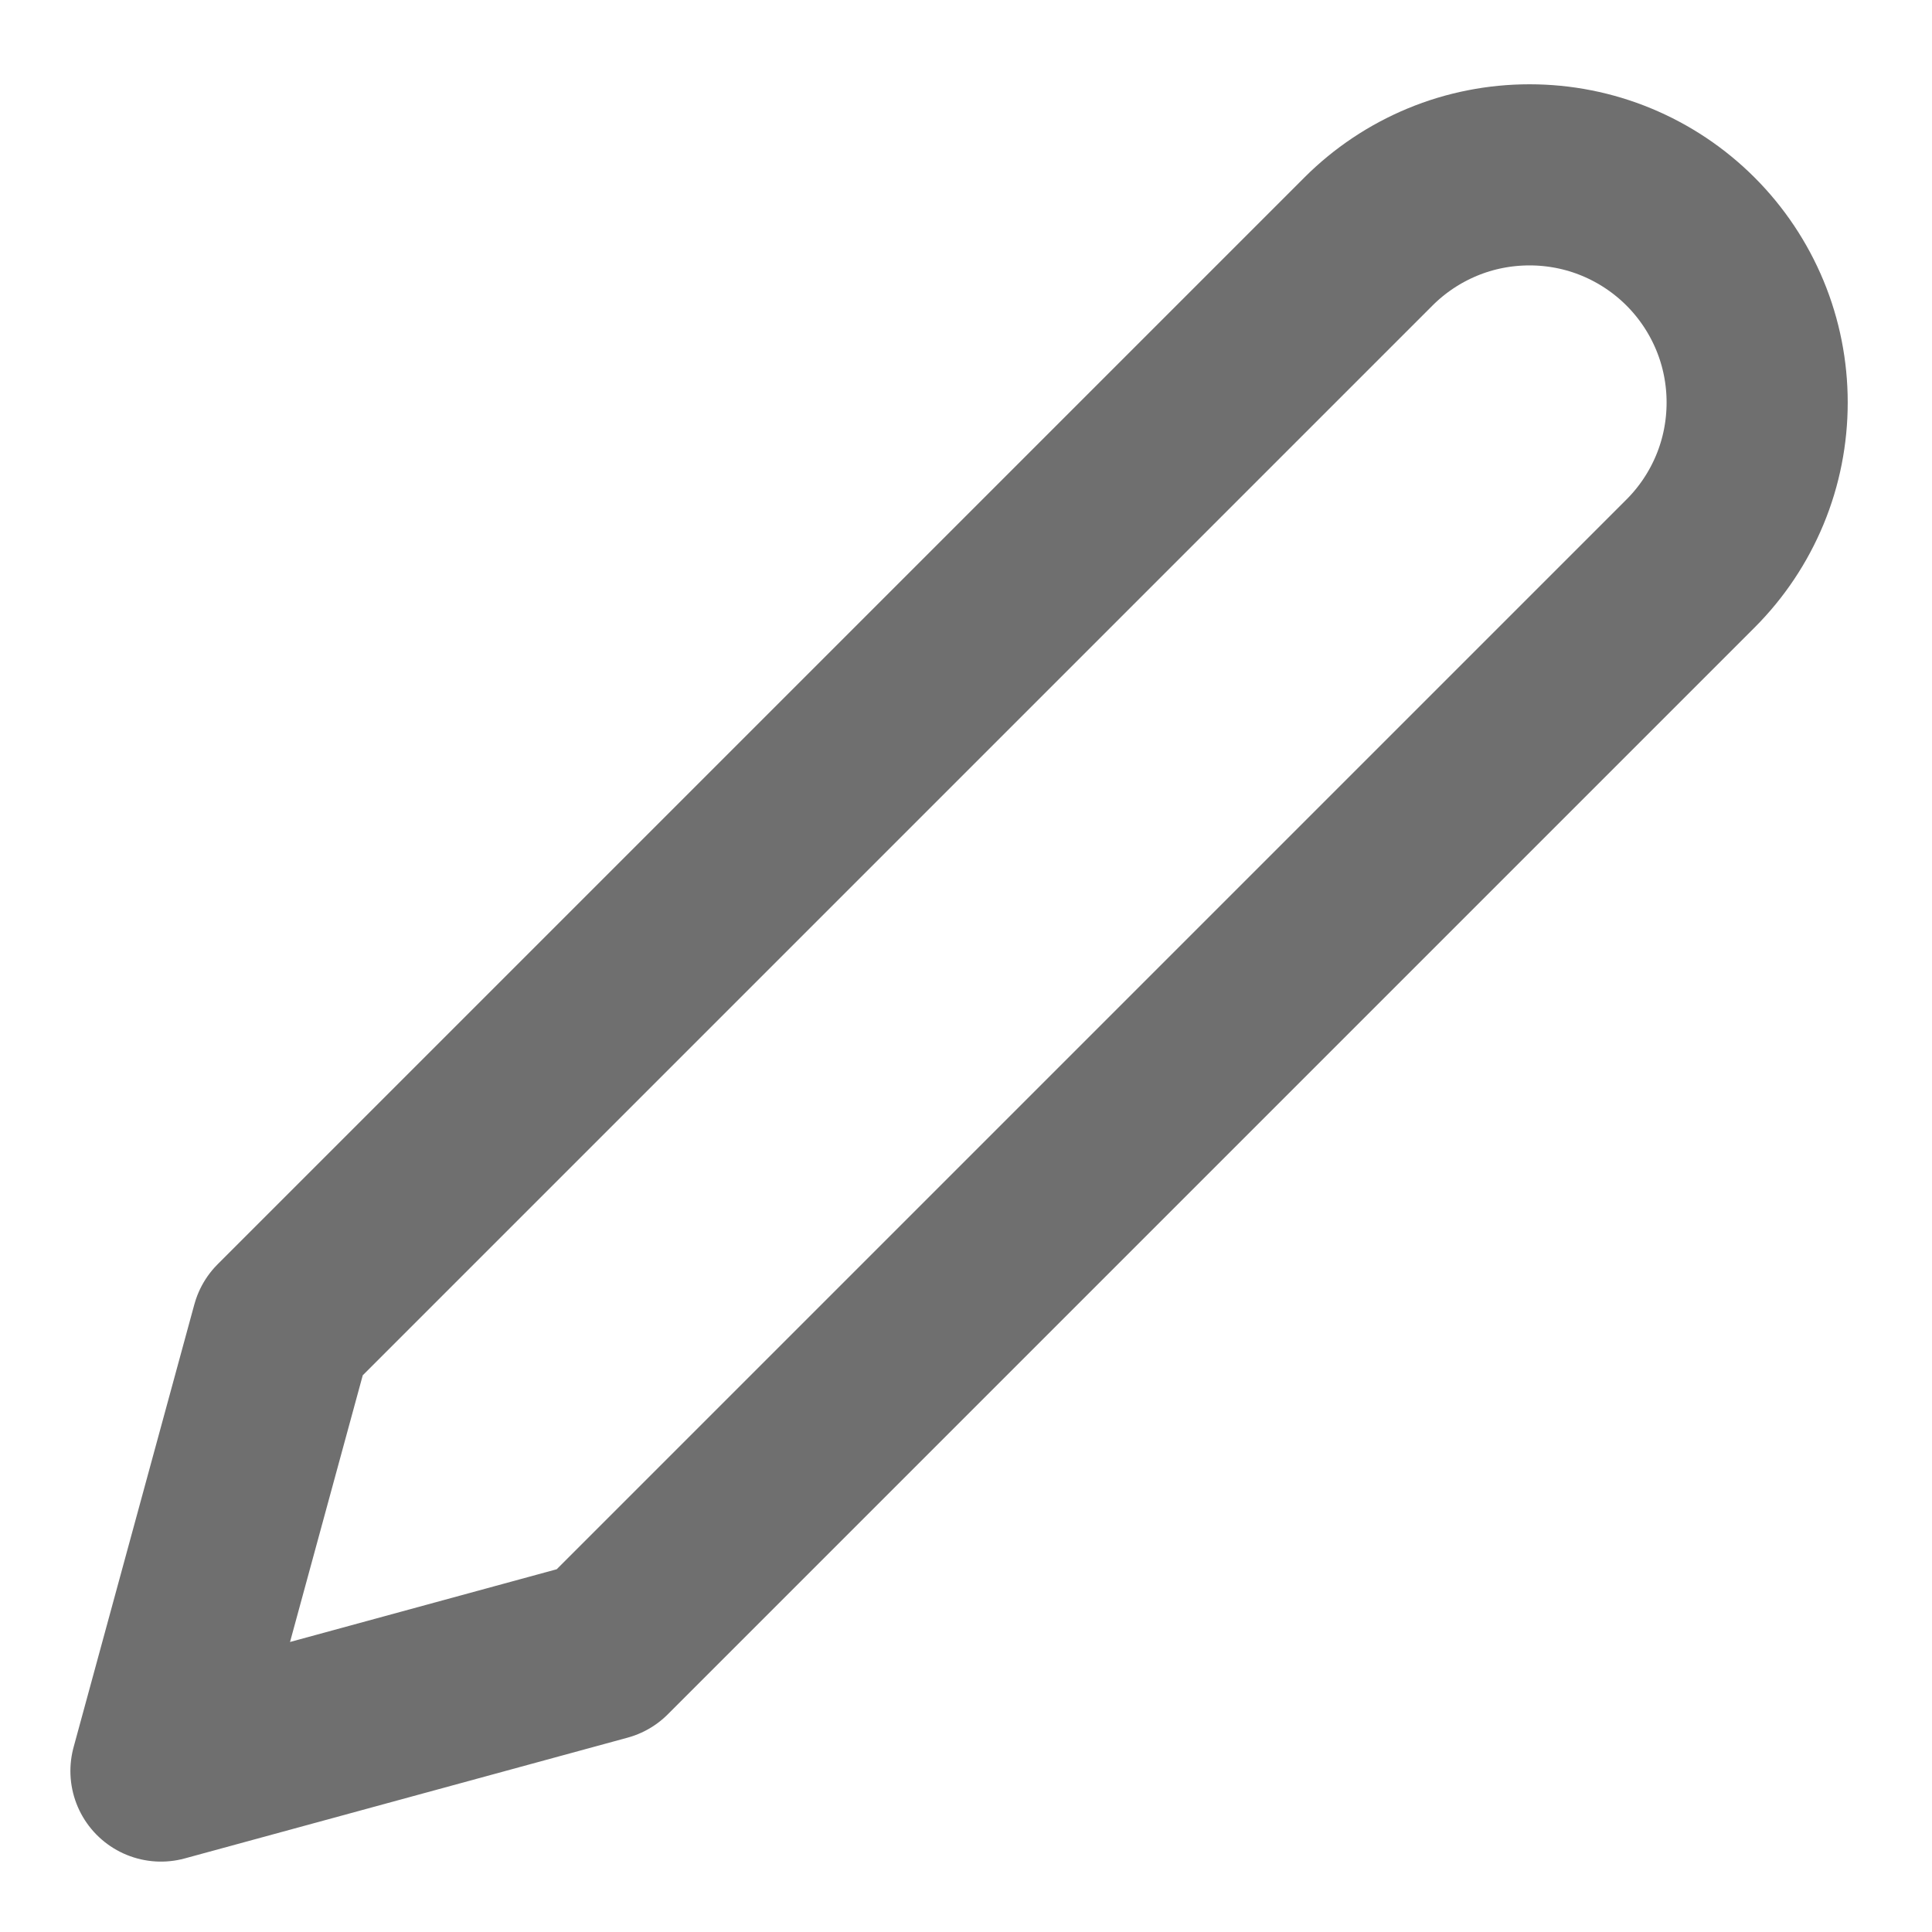
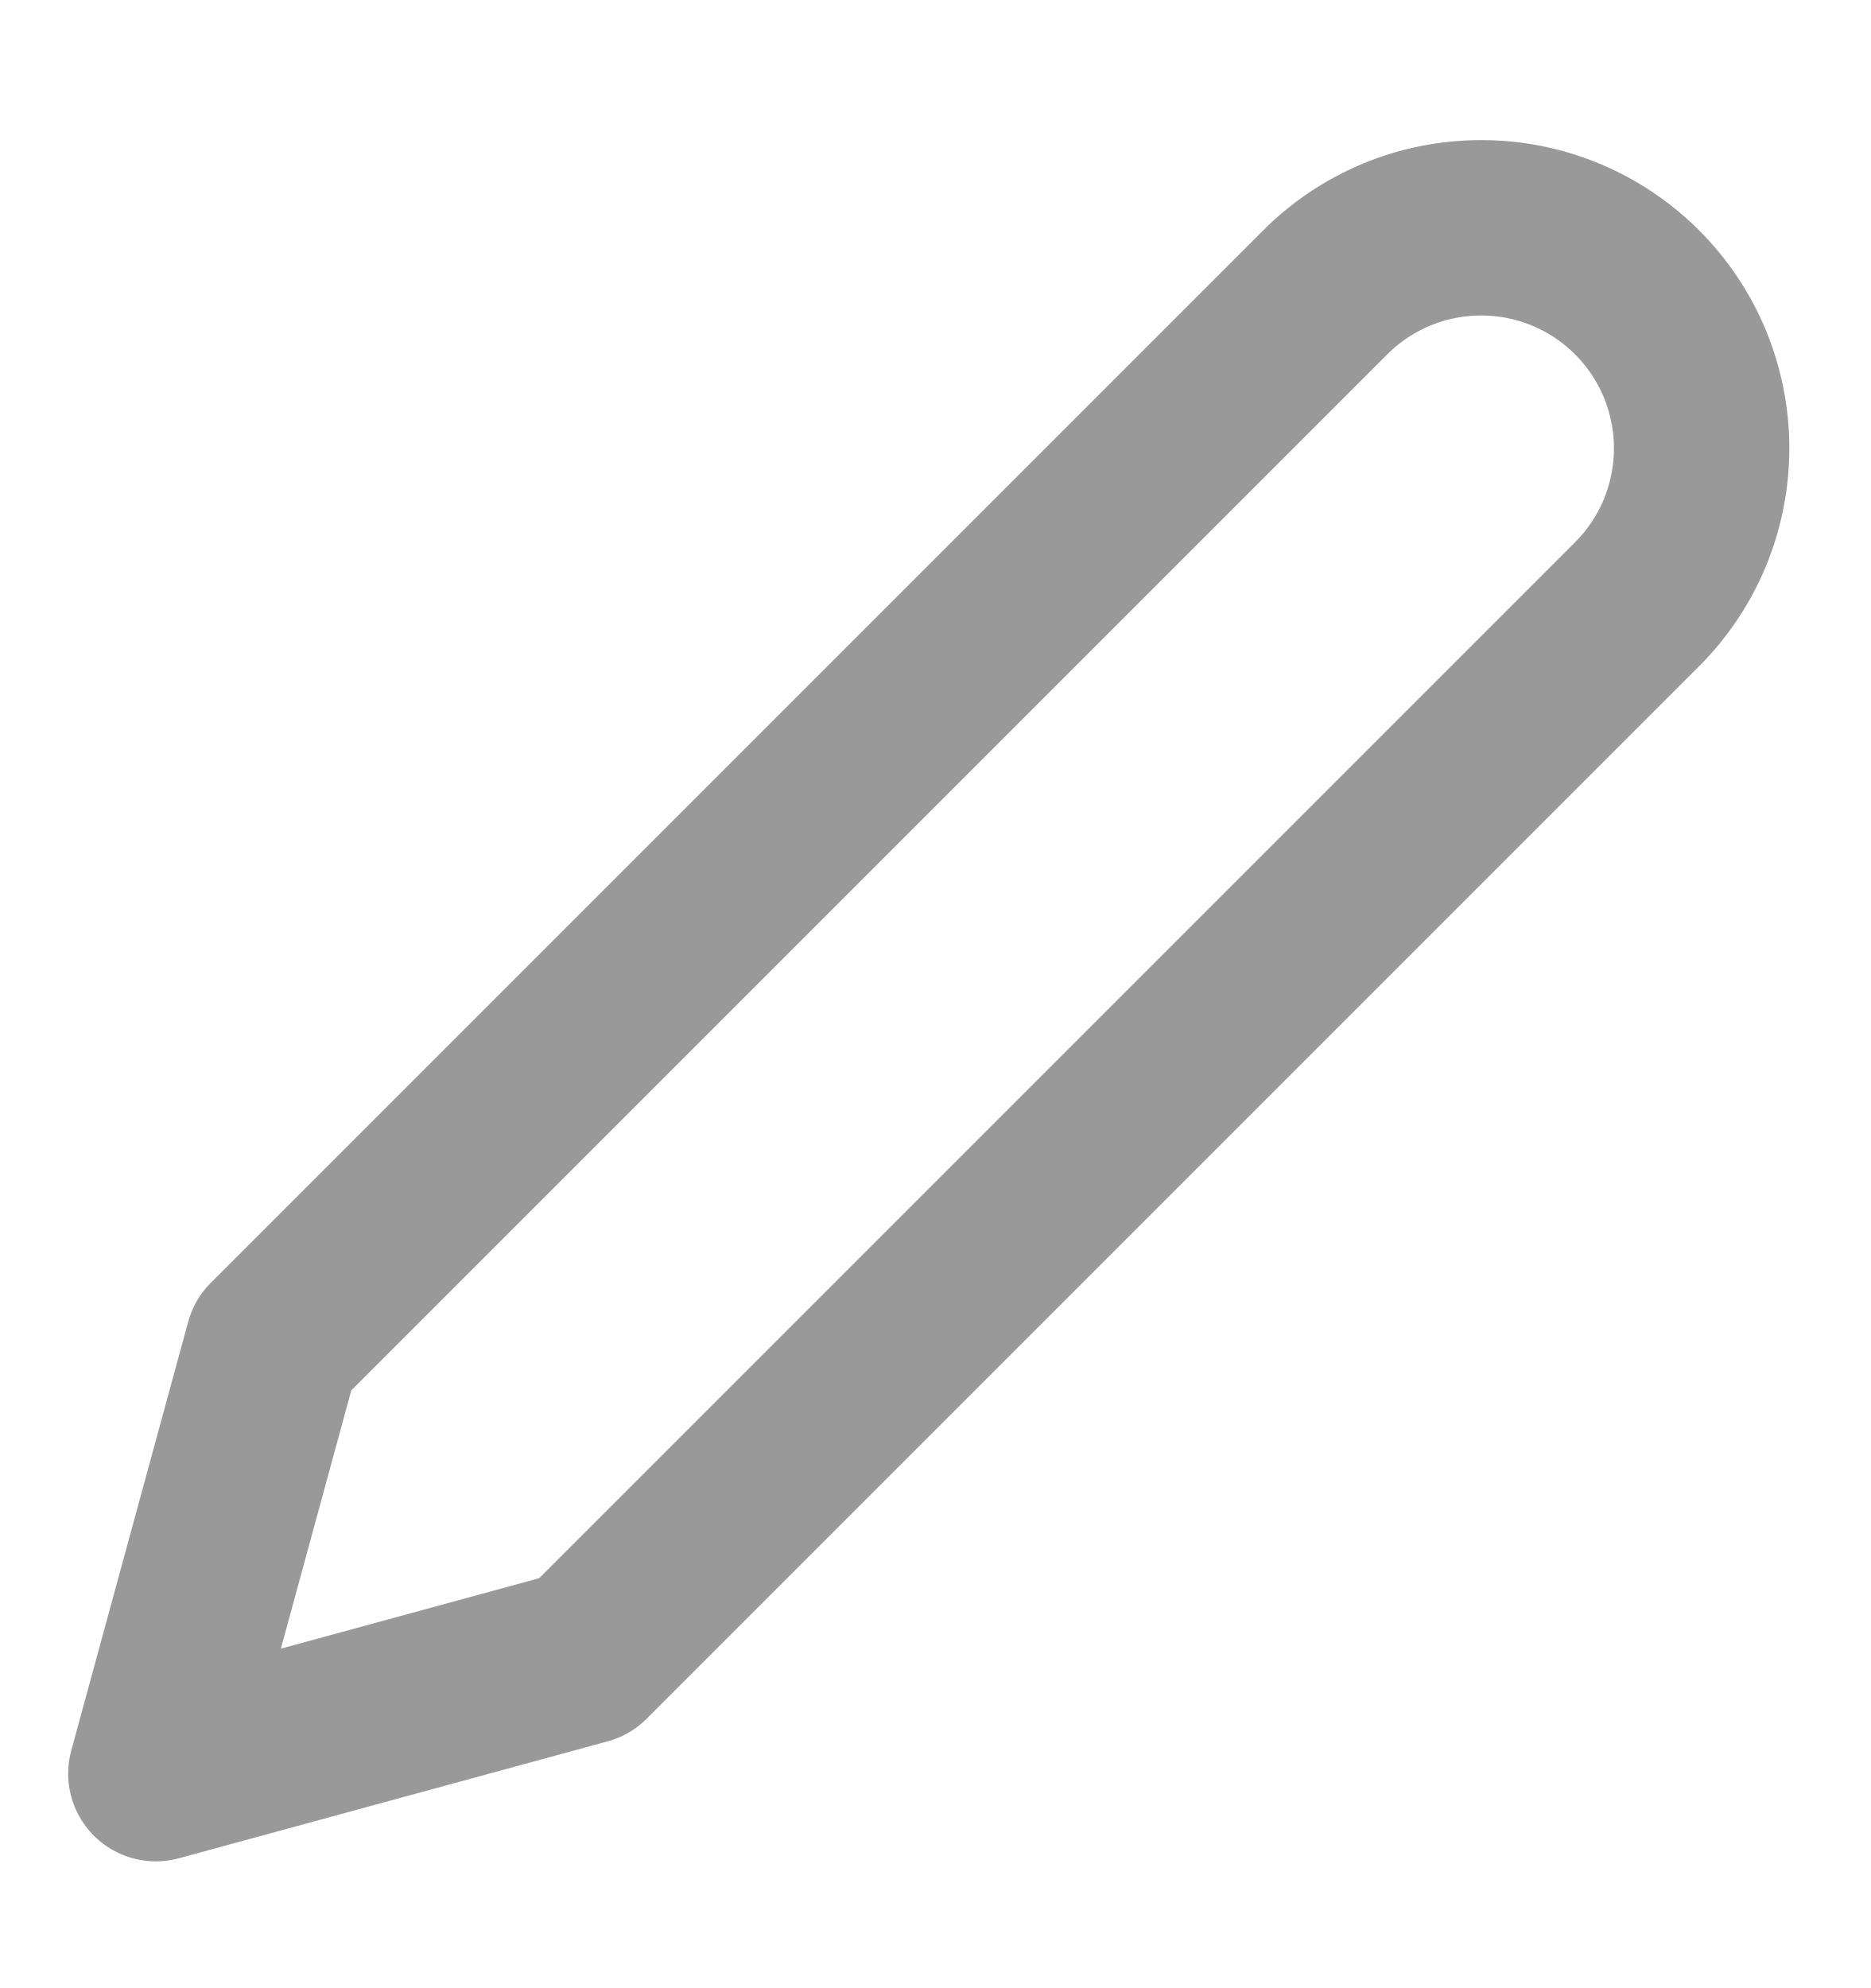
- <svg xmlns="http://www.w3.org/2000/svg" width="16" height="16" viewBox="0 0 16 16" fill="none">
-   <path d="M11.333 2C11.508 1.825 11.716 1.686 11.945 1.591C12.174 1.496 12.419 1.448 12.667 1.448C12.914 1.448 13.159 1.496 13.388 1.591C13.617 1.686 13.825 1.825 14 2C14.175 2.175 14.314 2.383 14.409 2.612C14.504 2.841 14.552 3.086 14.552 3.333C14.552 3.581 14.504 3.826 14.409 4.055C14.314 4.284 14.175 4.492 14 4.667L5 13.667L1.333 14.667L2.333 11L11.333 2Z" stroke="#6F6F6F" stroke-width="1.5" stroke-linecap="round" stroke-linejoin="round" />
+ <svg xmlns="http://www.w3.org/2000/svg" width="16" height="17" viewBox="0 0 16 17" fill="none">
+   <path d="M11.333 2.5C11.508 2.325 11.716 2.186 11.945 2.091C12.174 1.996 12.419 1.948 12.667 1.948C12.914 1.948 13.159 1.996 13.388 2.091C13.617 2.186 13.825 2.325 14 2.5C14.175 2.675 14.314 2.883 14.409 3.112C14.503 3.341 14.552 3.586 14.552 3.833C14.552 4.081 14.503 4.326 14.409 4.555C14.314 4.784 14.175 4.992 14 5.167L5 14.167L1.333 15.167L2.333 11.5L11.333 2.5Z" stroke="#999999" stroke-width="1.5" stroke-linecap="round" stroke-linejoin="round" />
</svg>
